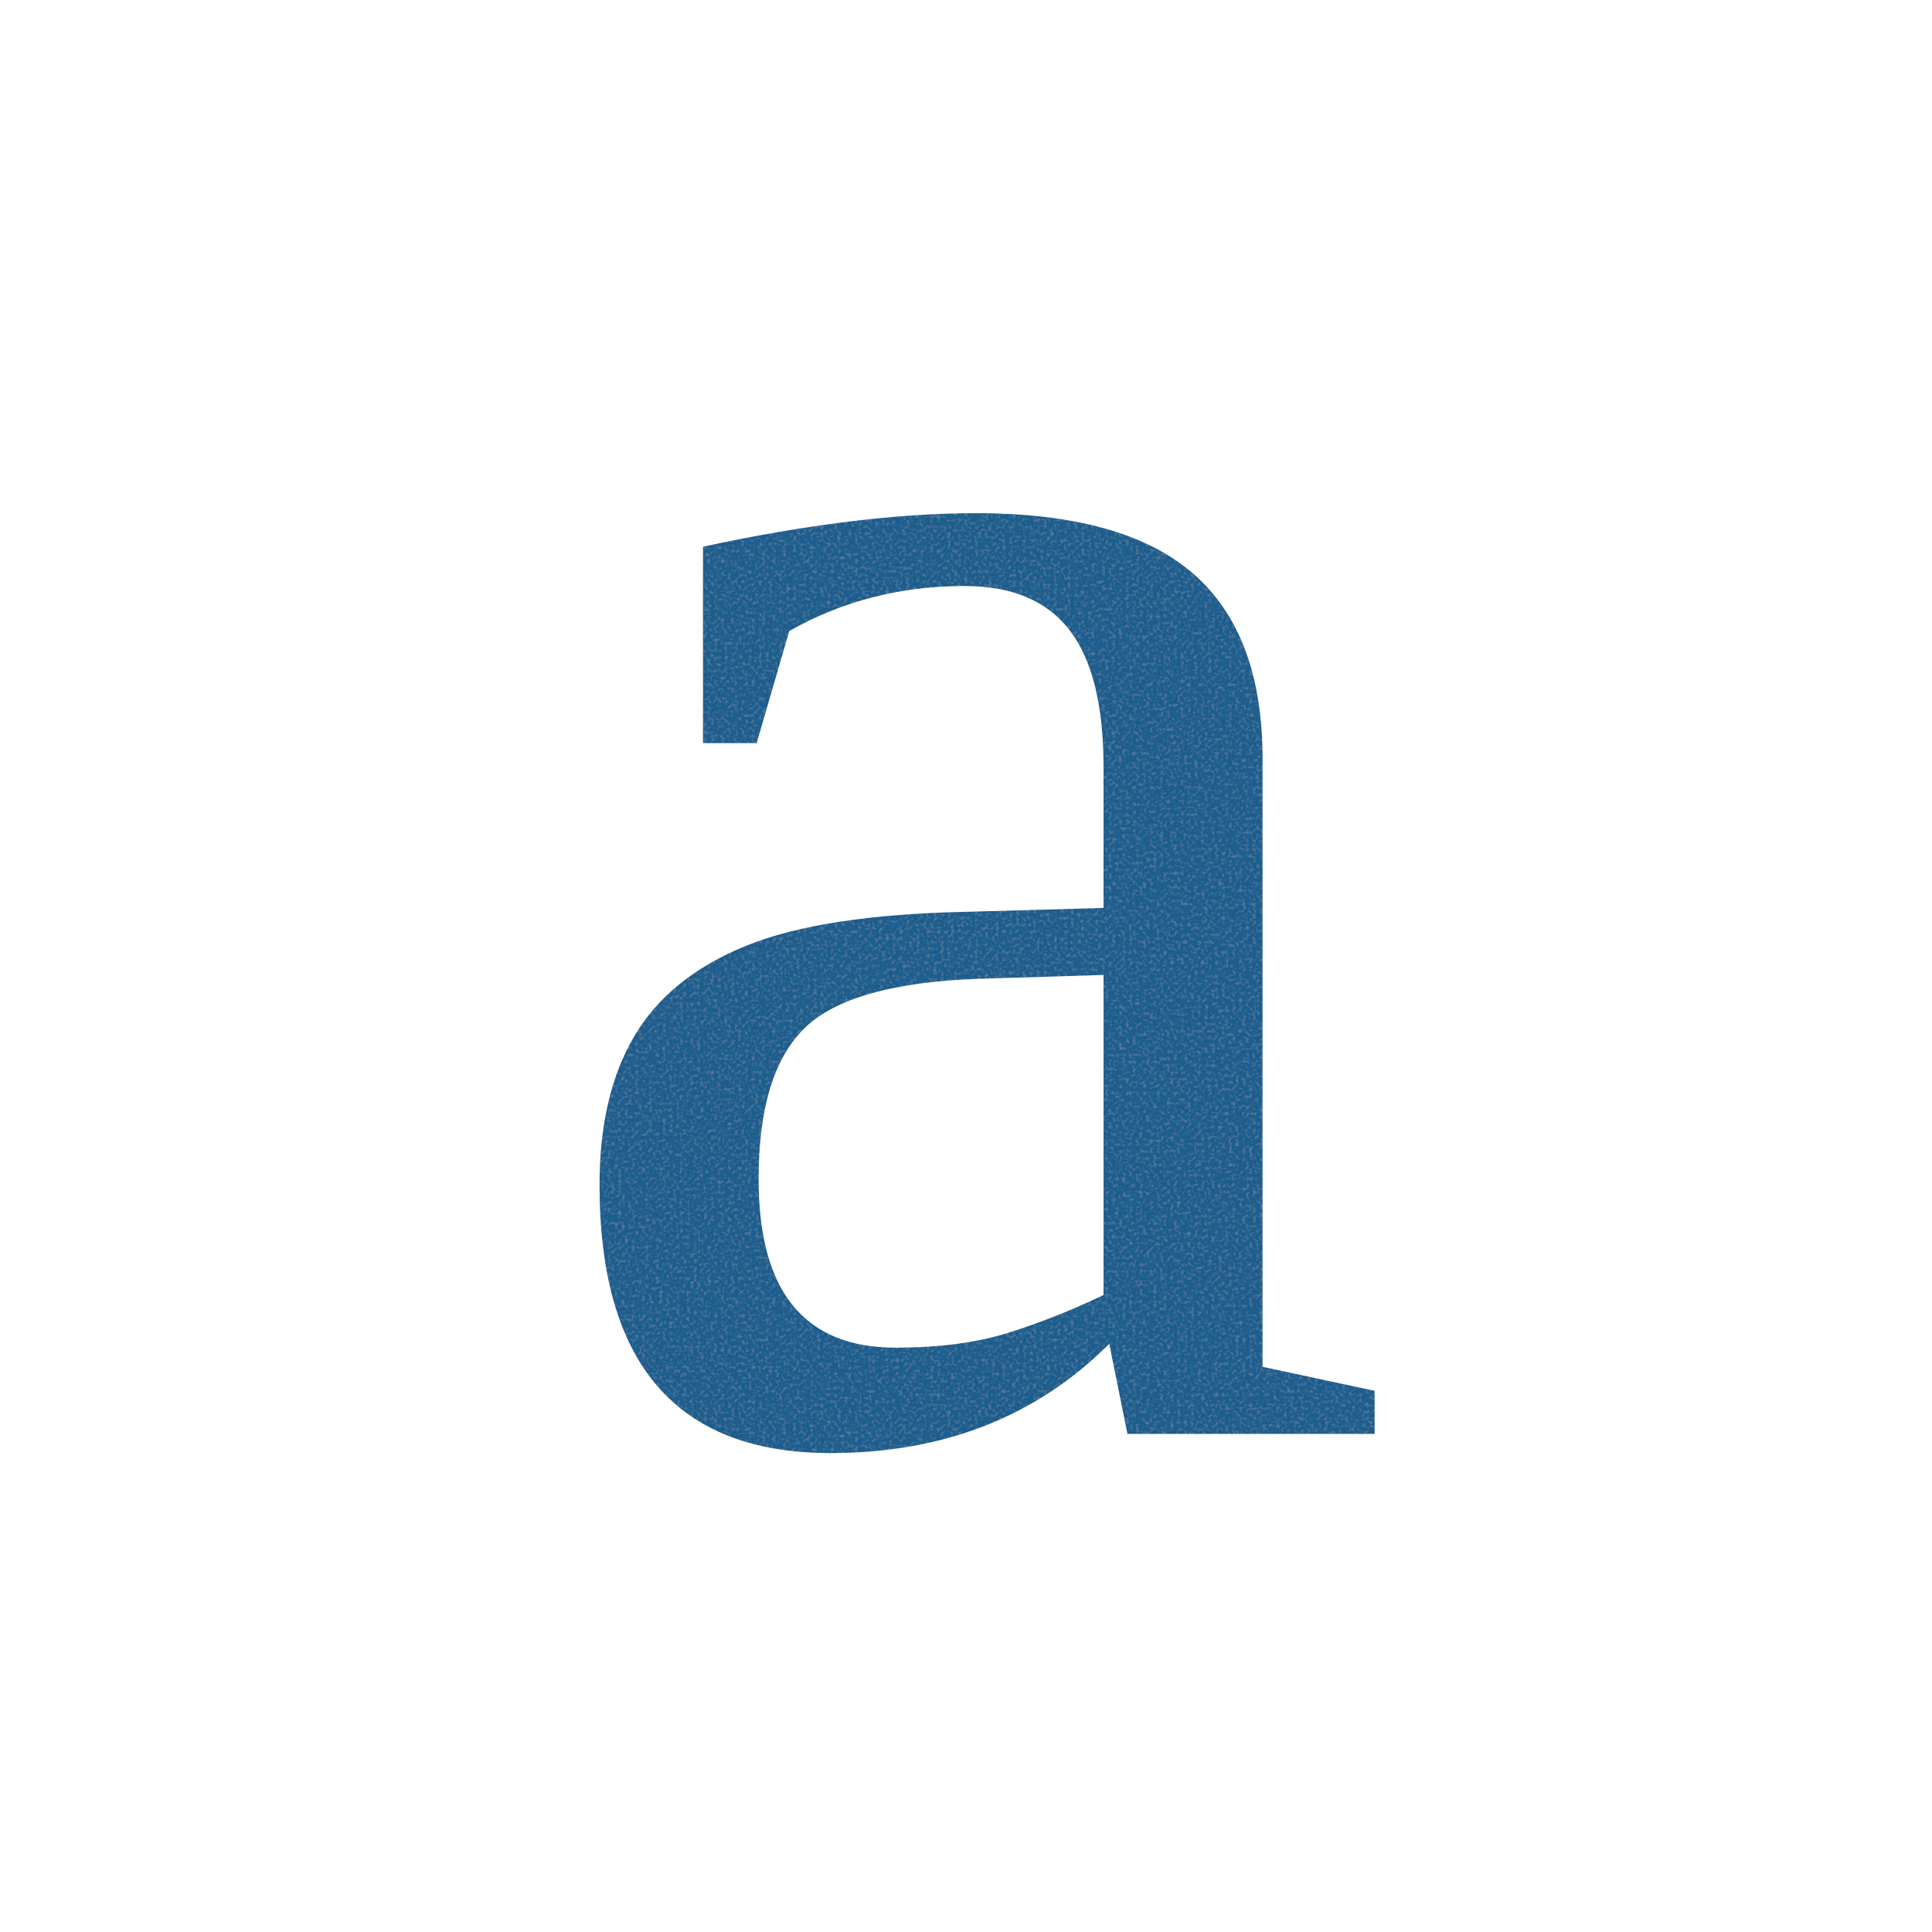
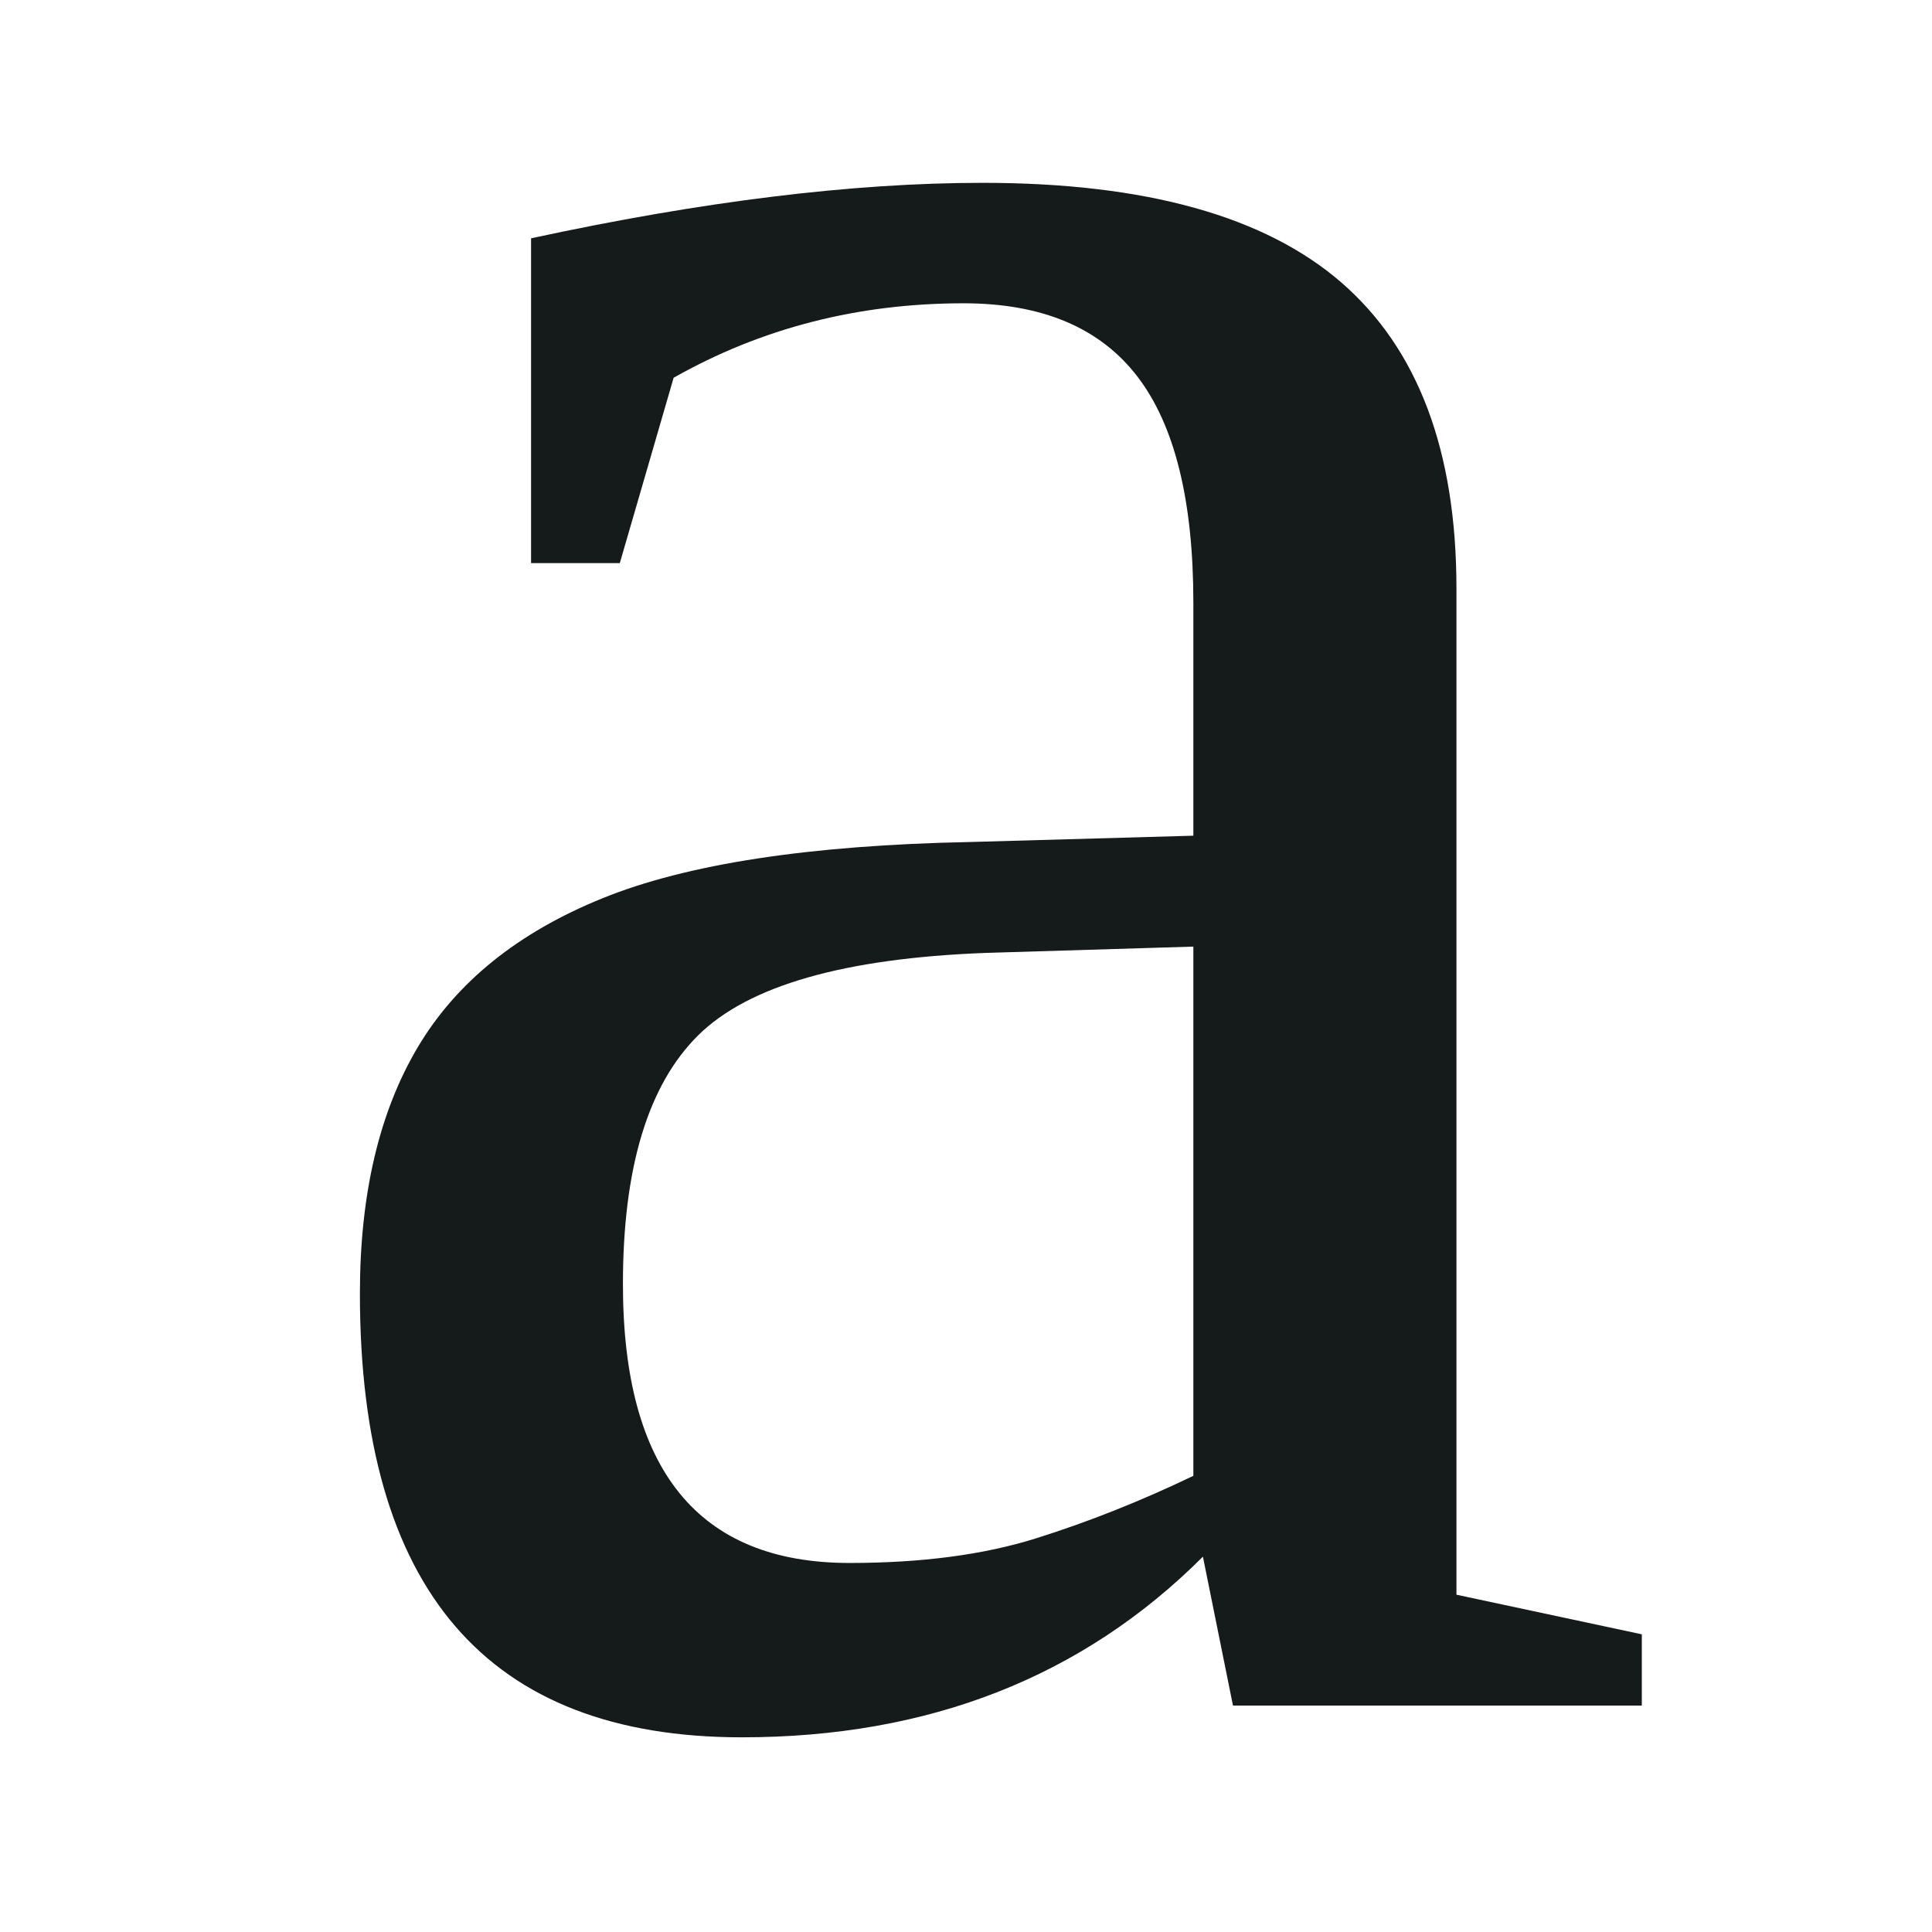
<svg xmlns="http://www.w3.org/2000/svg" width="512" height="512" viewBox="0 0 512 512">
-   <defs>
-     <filter id="grain" x="0" y="0" width="100%" height="100%">
-       <feTurbulence type="fractalNoise" baseFrequency="1.1" numOctaves="2" seed="11" result="noise" />
-       <feColorMatrix in="noise" type="saturate" values="0" result="mono" />
-       <feComponentTransfer in="mono" result="soft">
-         <feFuncA type="linear" slope="0" intercept="0.16" />
-       </feComponentTransfer>
-       <feComposite in="soft" in2="SourceGraphic" operator="in" result="grainOnShape" />
-       <feBlend in="SourceGraphic" in2="grainOnShape" mode="overlay" />
-     </filter>
-   </defs>
-   <text x="256" y="380" text-anchor="middle" font-family="'Times New Roman', Times, serif" font-size="520" fill="#1F5F8E" filter="url(#grain)">a</text>
+   <text x="256" y="452" text-anchor="middle" font-family="'Times New Roman', Times, serif" font-size="860" fill="#151A1B">a</text>
</svg>
